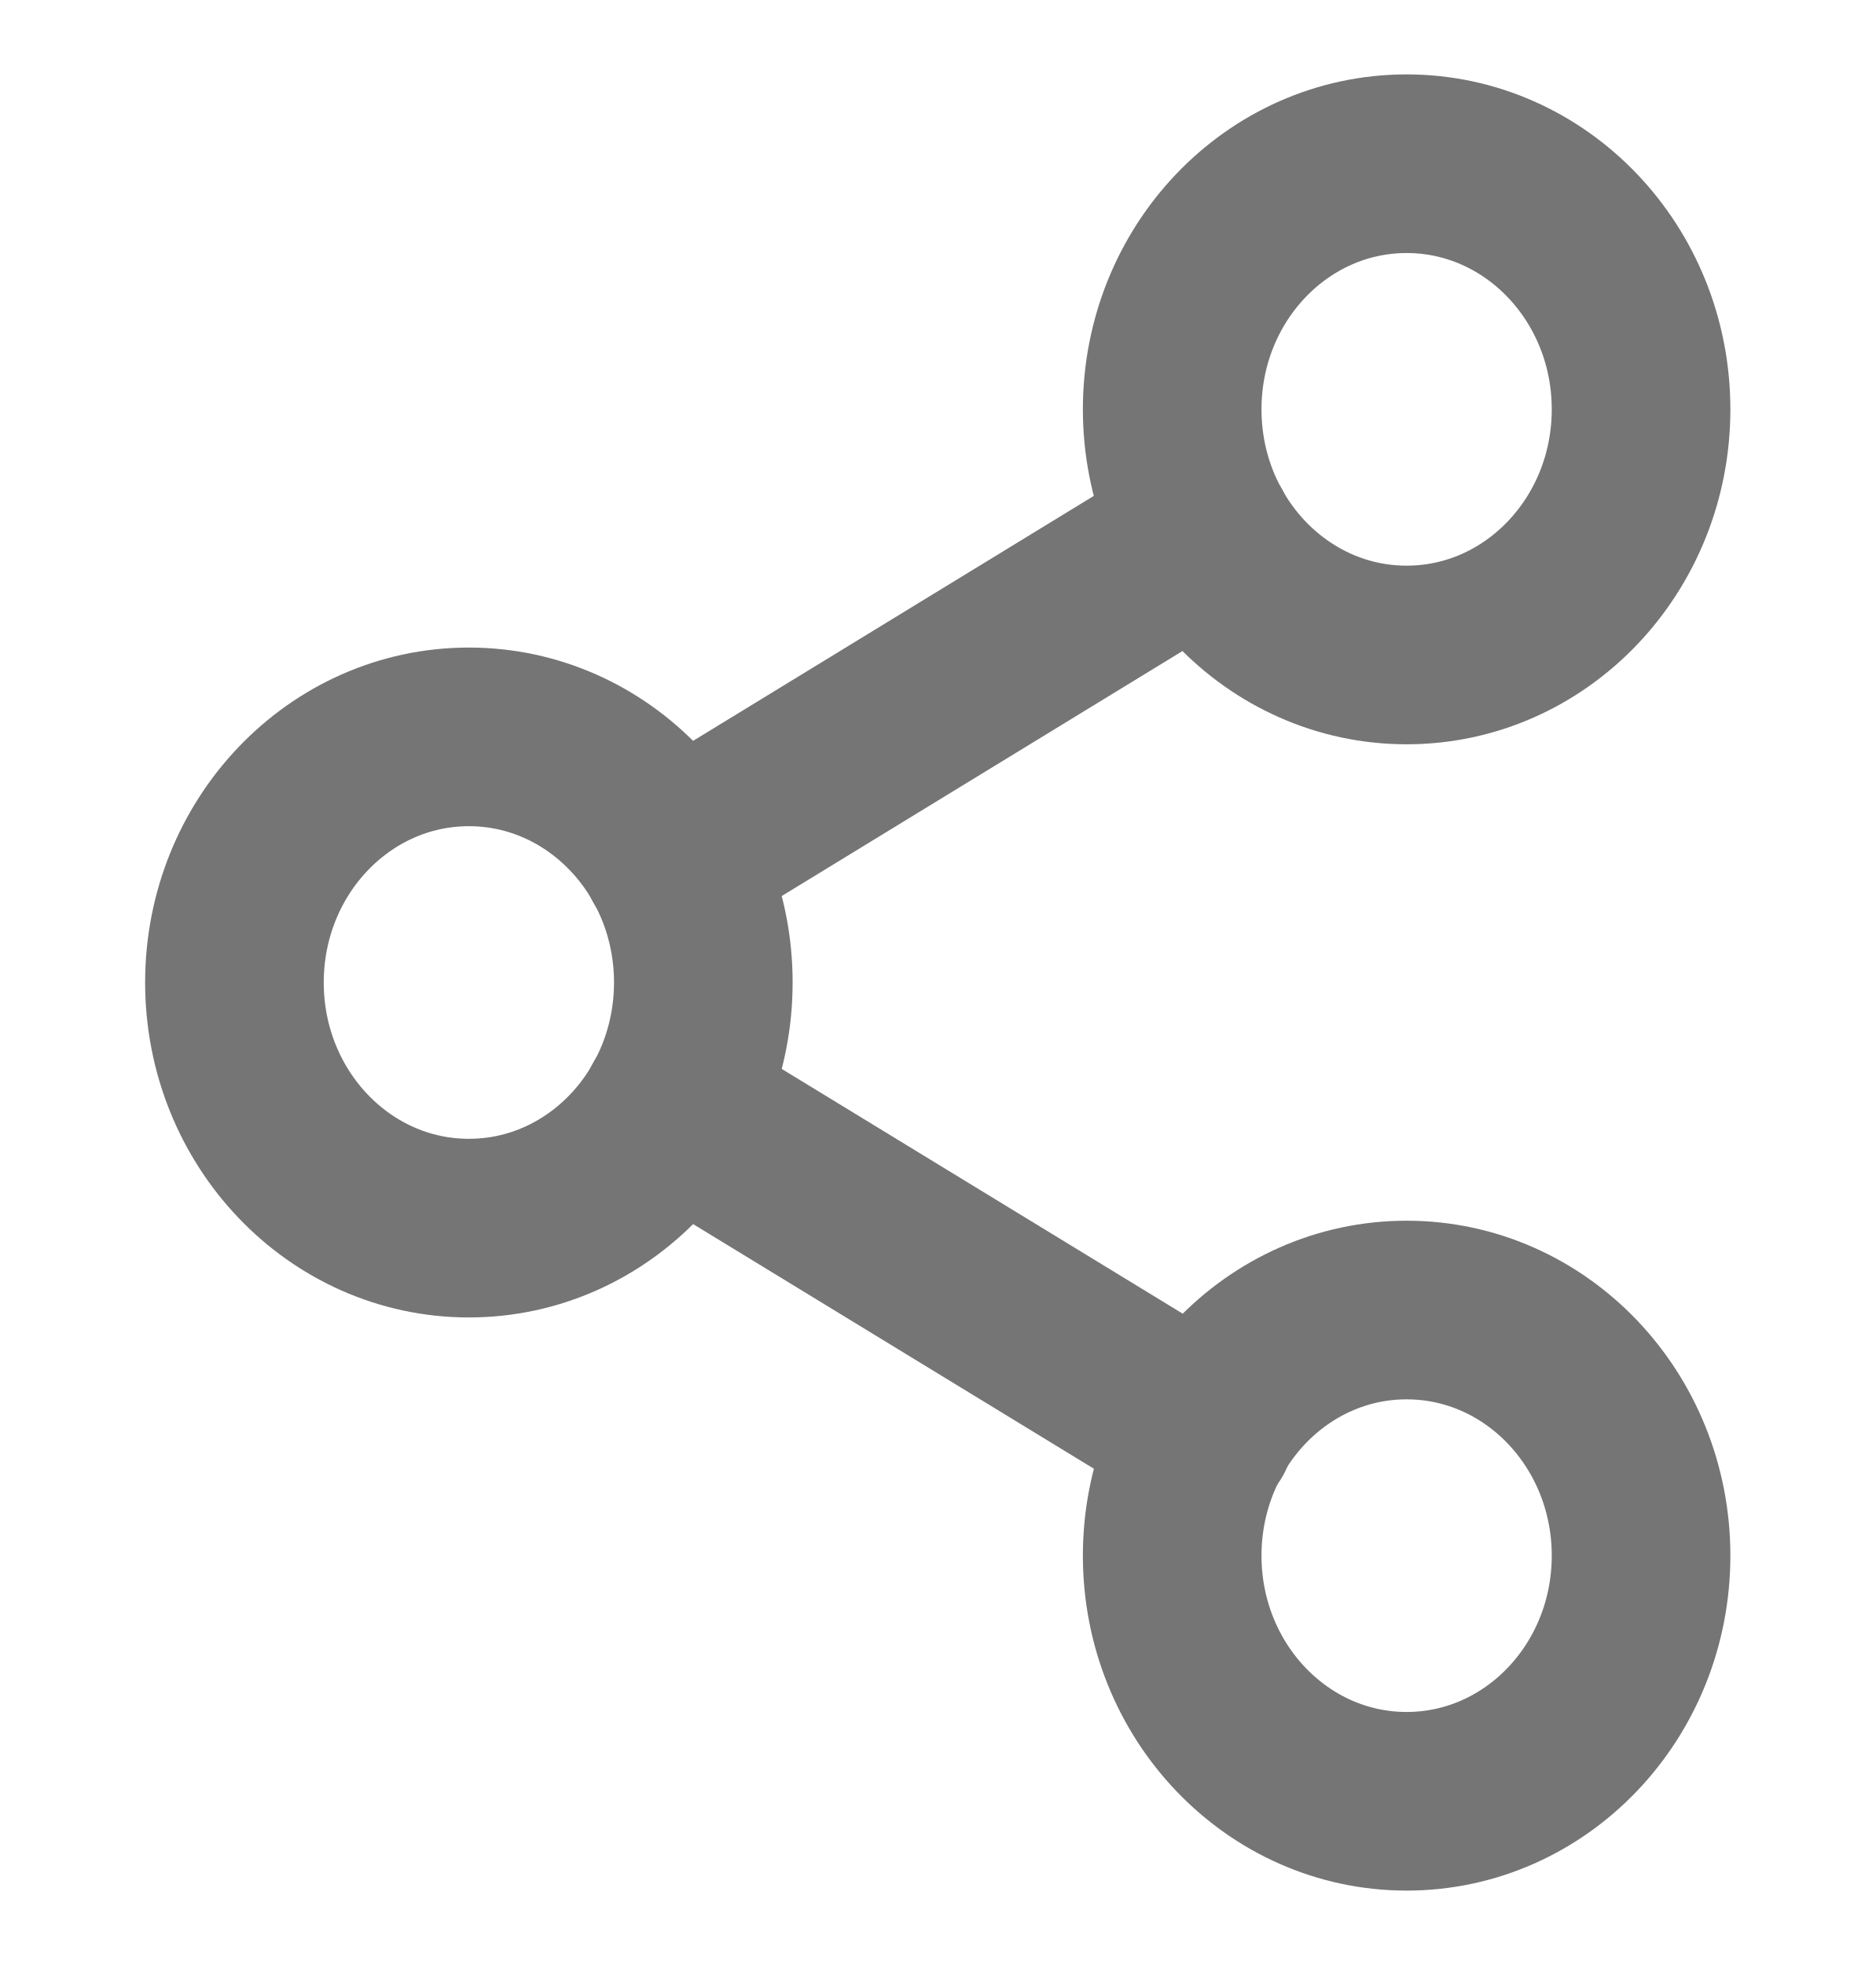
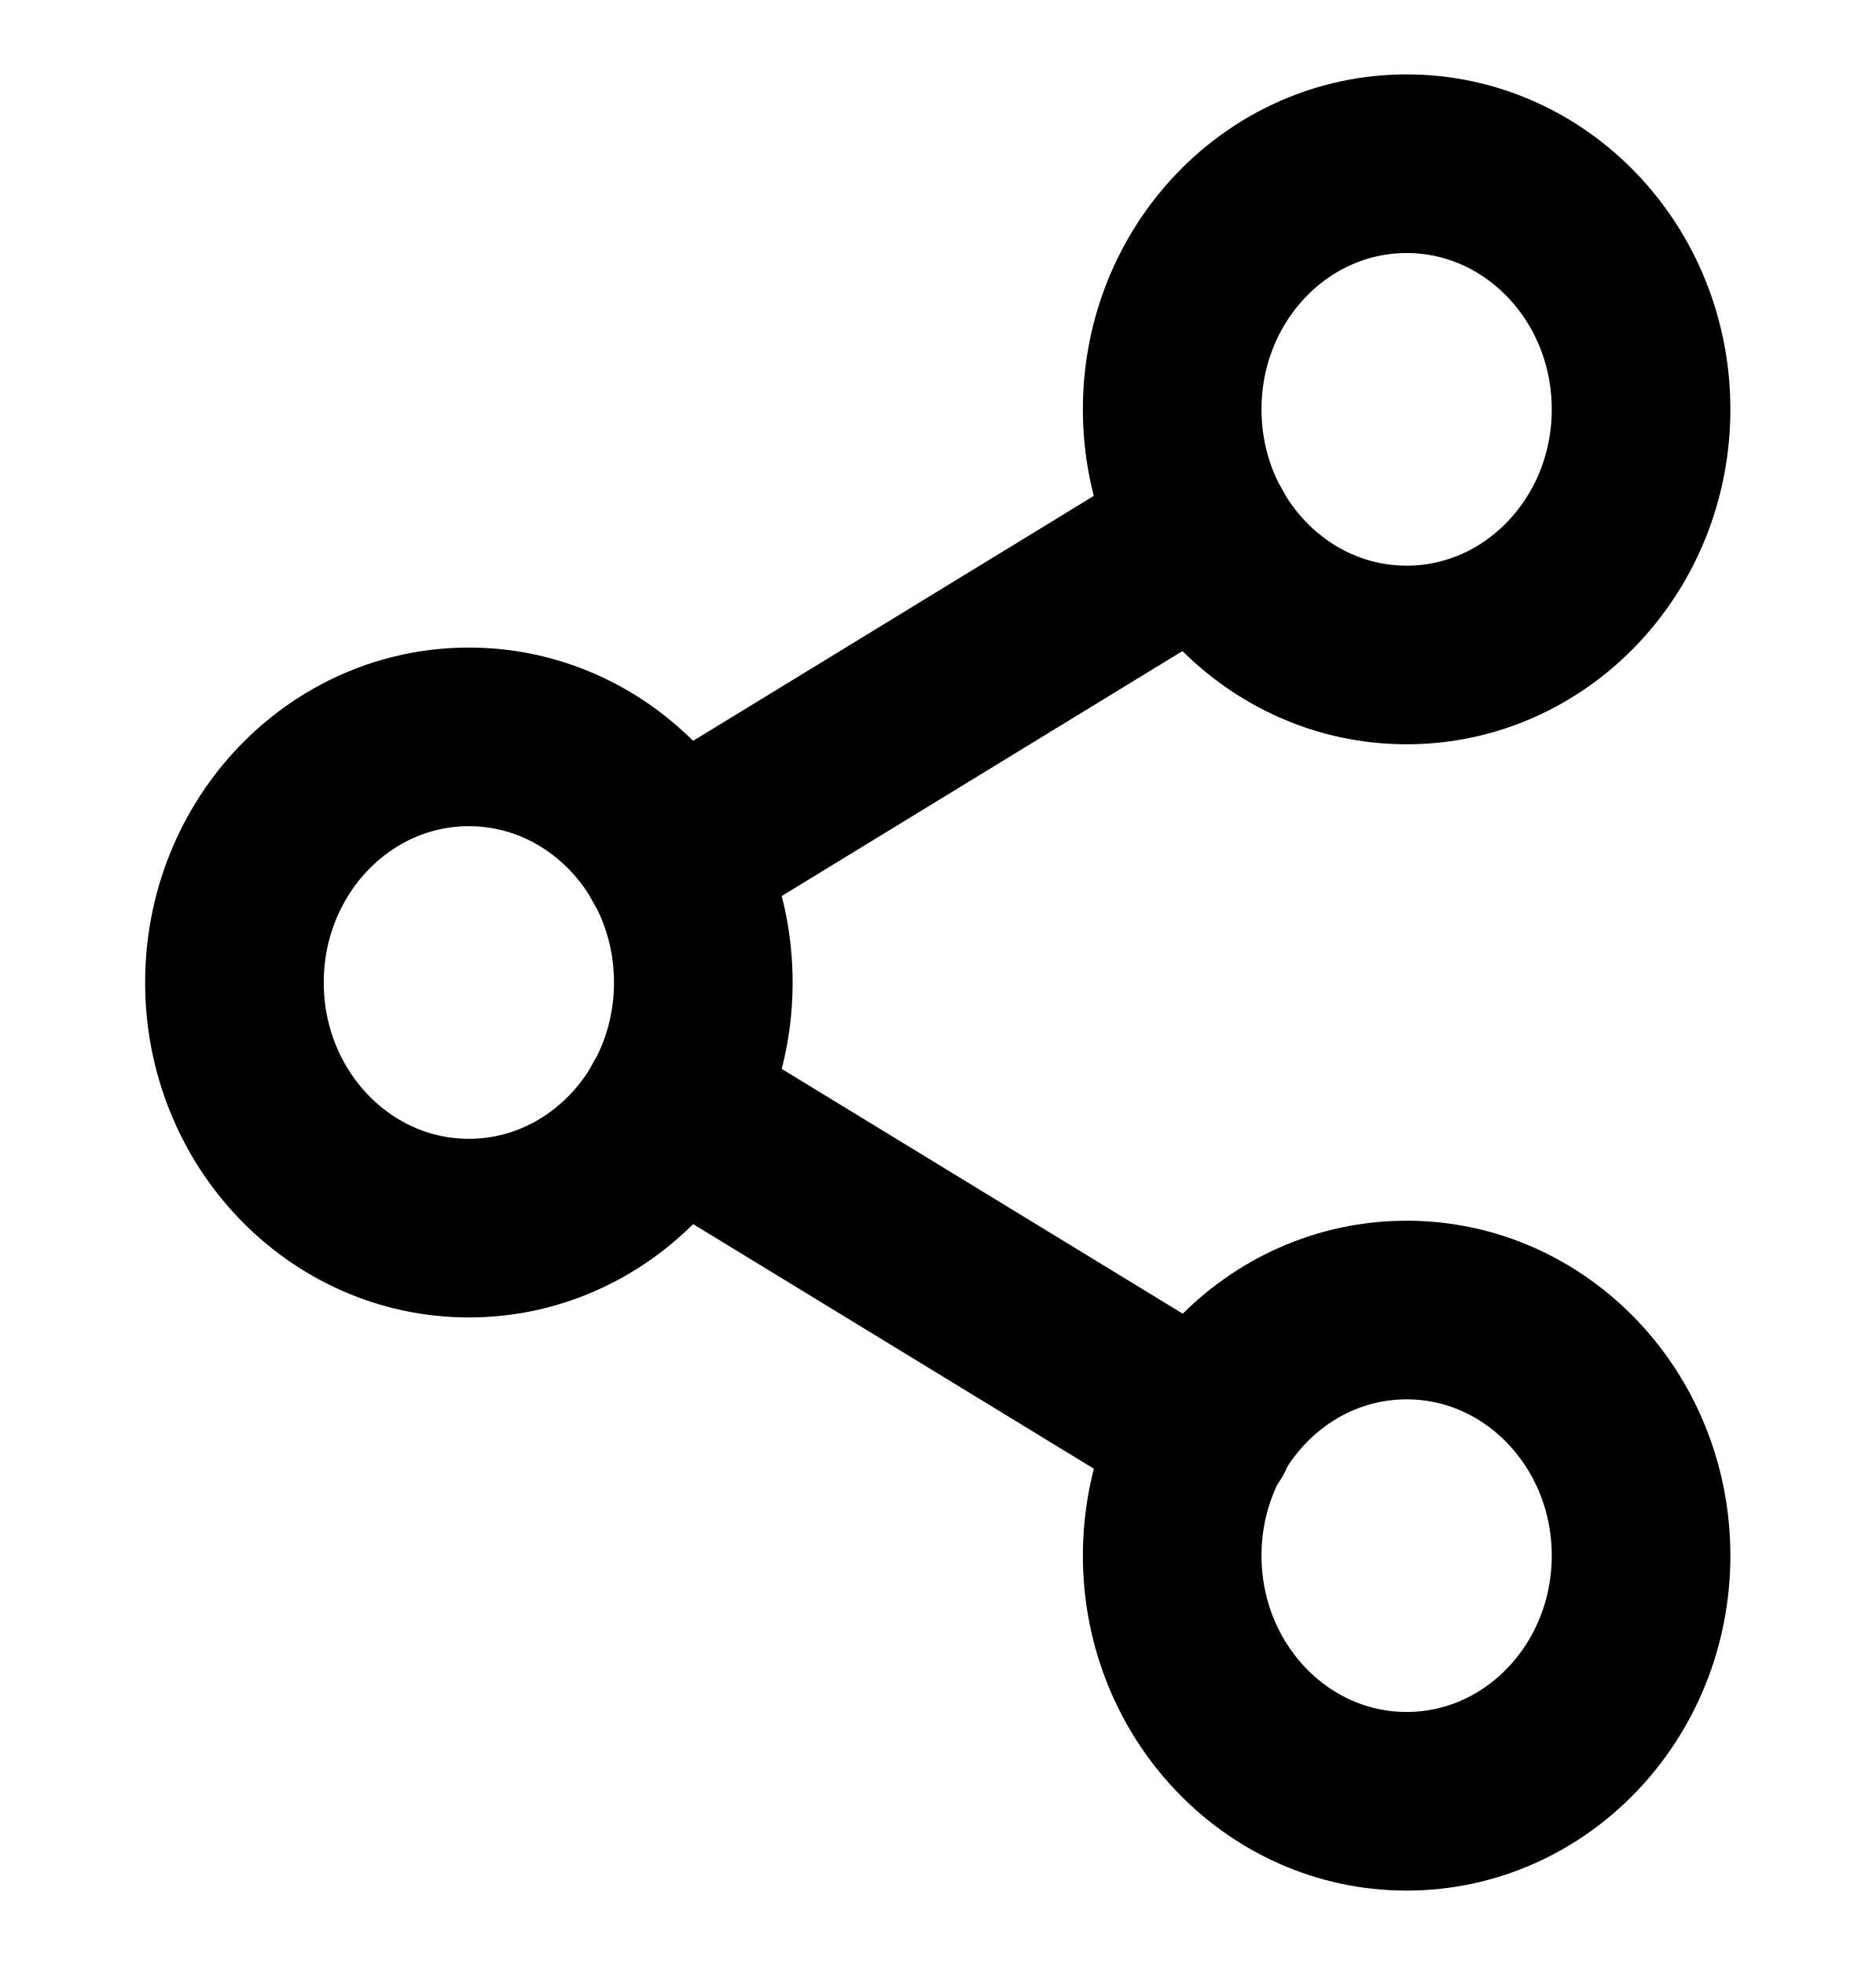
<svg xmlns="http://www.w3.org/2000/svg" width="21" height="22" viewBox="0 0 21 22" fill="none">
-   <path d="M15.75 7.333C17.2 7.333 18.375 6.102 18.375 4.583C18.375 3.064 17.2 1.833 15.75 1.833C14.3 1.833 13.125 3.064 13.125 4.583C13.125 6.102 14.3 7.333 15.75 7.333Z" stroke="#757575" stroke-width="2" stroke-linecap="round" stroke-linejoin="round" />
-   <path d="M5.25 13.75C6.7 13.75 7.875 12.519 7.875 11C7.875 9.481 6.7 8.25 5.25 8.25C3.8 8.25 2.625 9.481 2.625 11C2.625 12.519 3.8 13.75 5.25 13.75Z" stroke="#757575" stroke-width="2" stroke-linecap="round" stroke-linejoin="round" />
-   <path d="M15.75 20.167C17.2 20.167 18.375 18.936 18.375 17.417C18.375 15.898 17.2 14.667 15.75 14.667C14.3 14.667 13.125 15.898 13.125 17.417C13.125 18.936 14.3 20.167 15.75 20.167Z" stroke="#757575" stroke-width="2" stroke-linecap="round" stroke-linejoin="round" />
-   <path d="M7.516 12.384L13.493 16.032" stroke="#757575" stroke-width="2" stroke-linecap="round" stroke-linejoin="round" />
-   <path d="M13.484 5.968L7.516 9.616" stroke="#757575" stroke-width="2" stroke-linecap="round" stroke-linejoin="round" />
+   <path d="M15.75 7.333C17.2 7.333 18.375 6.102 18.375 4.583C18.375 3.064 17.2 1.833 15.75 1.833C14.3 1.833 13.125 3.064 13.125 4.583C13.125 6.102 14.3 7.333 15.75 7.333Z" stroke="currentColor" stroke-width="2" stroke-linecap="round" stroke-linejoin="round" />
+   <path d="M5.25 13.75C6.7 13.75 7.875 12.519 7.875 11C7.875 9.481 6.7 8.25 5.25 8.25C3.8 8.25 2.625 9.481 2.625 11C2.625 12.519 3.8 13.75 5.25 13.75Z" stroke="currentColor" stroke-width="2" stroke-linecap="round" stroke-linejoin="round" />
+   <path d="M15.75 20.167C17.2 20.167 18.375 18.936 18.375 17.417C18.375 15.898 17.2 14.667 15.75 14.667C14.3 14.667 13.125 15.898 13.125 17.417C13.125 18.936 14.3 20.167 15.75 20.167Z" stroke="currentColor" stroke-width="2" stroke-linecap="round" stroke-linejoin="round" />
+   <path d="M7.516 12.384L13.493 16.032" stroke="currentColor" stroke-width="2" stroke-linecap="round" stroke-linejoin="round" />
+   <path d="M13.484 5.968L7.516 9.616" stroke="currentColor" stroke-width="2" stroke-linecap="round" stroke-linejoin="round" />
</svg>
